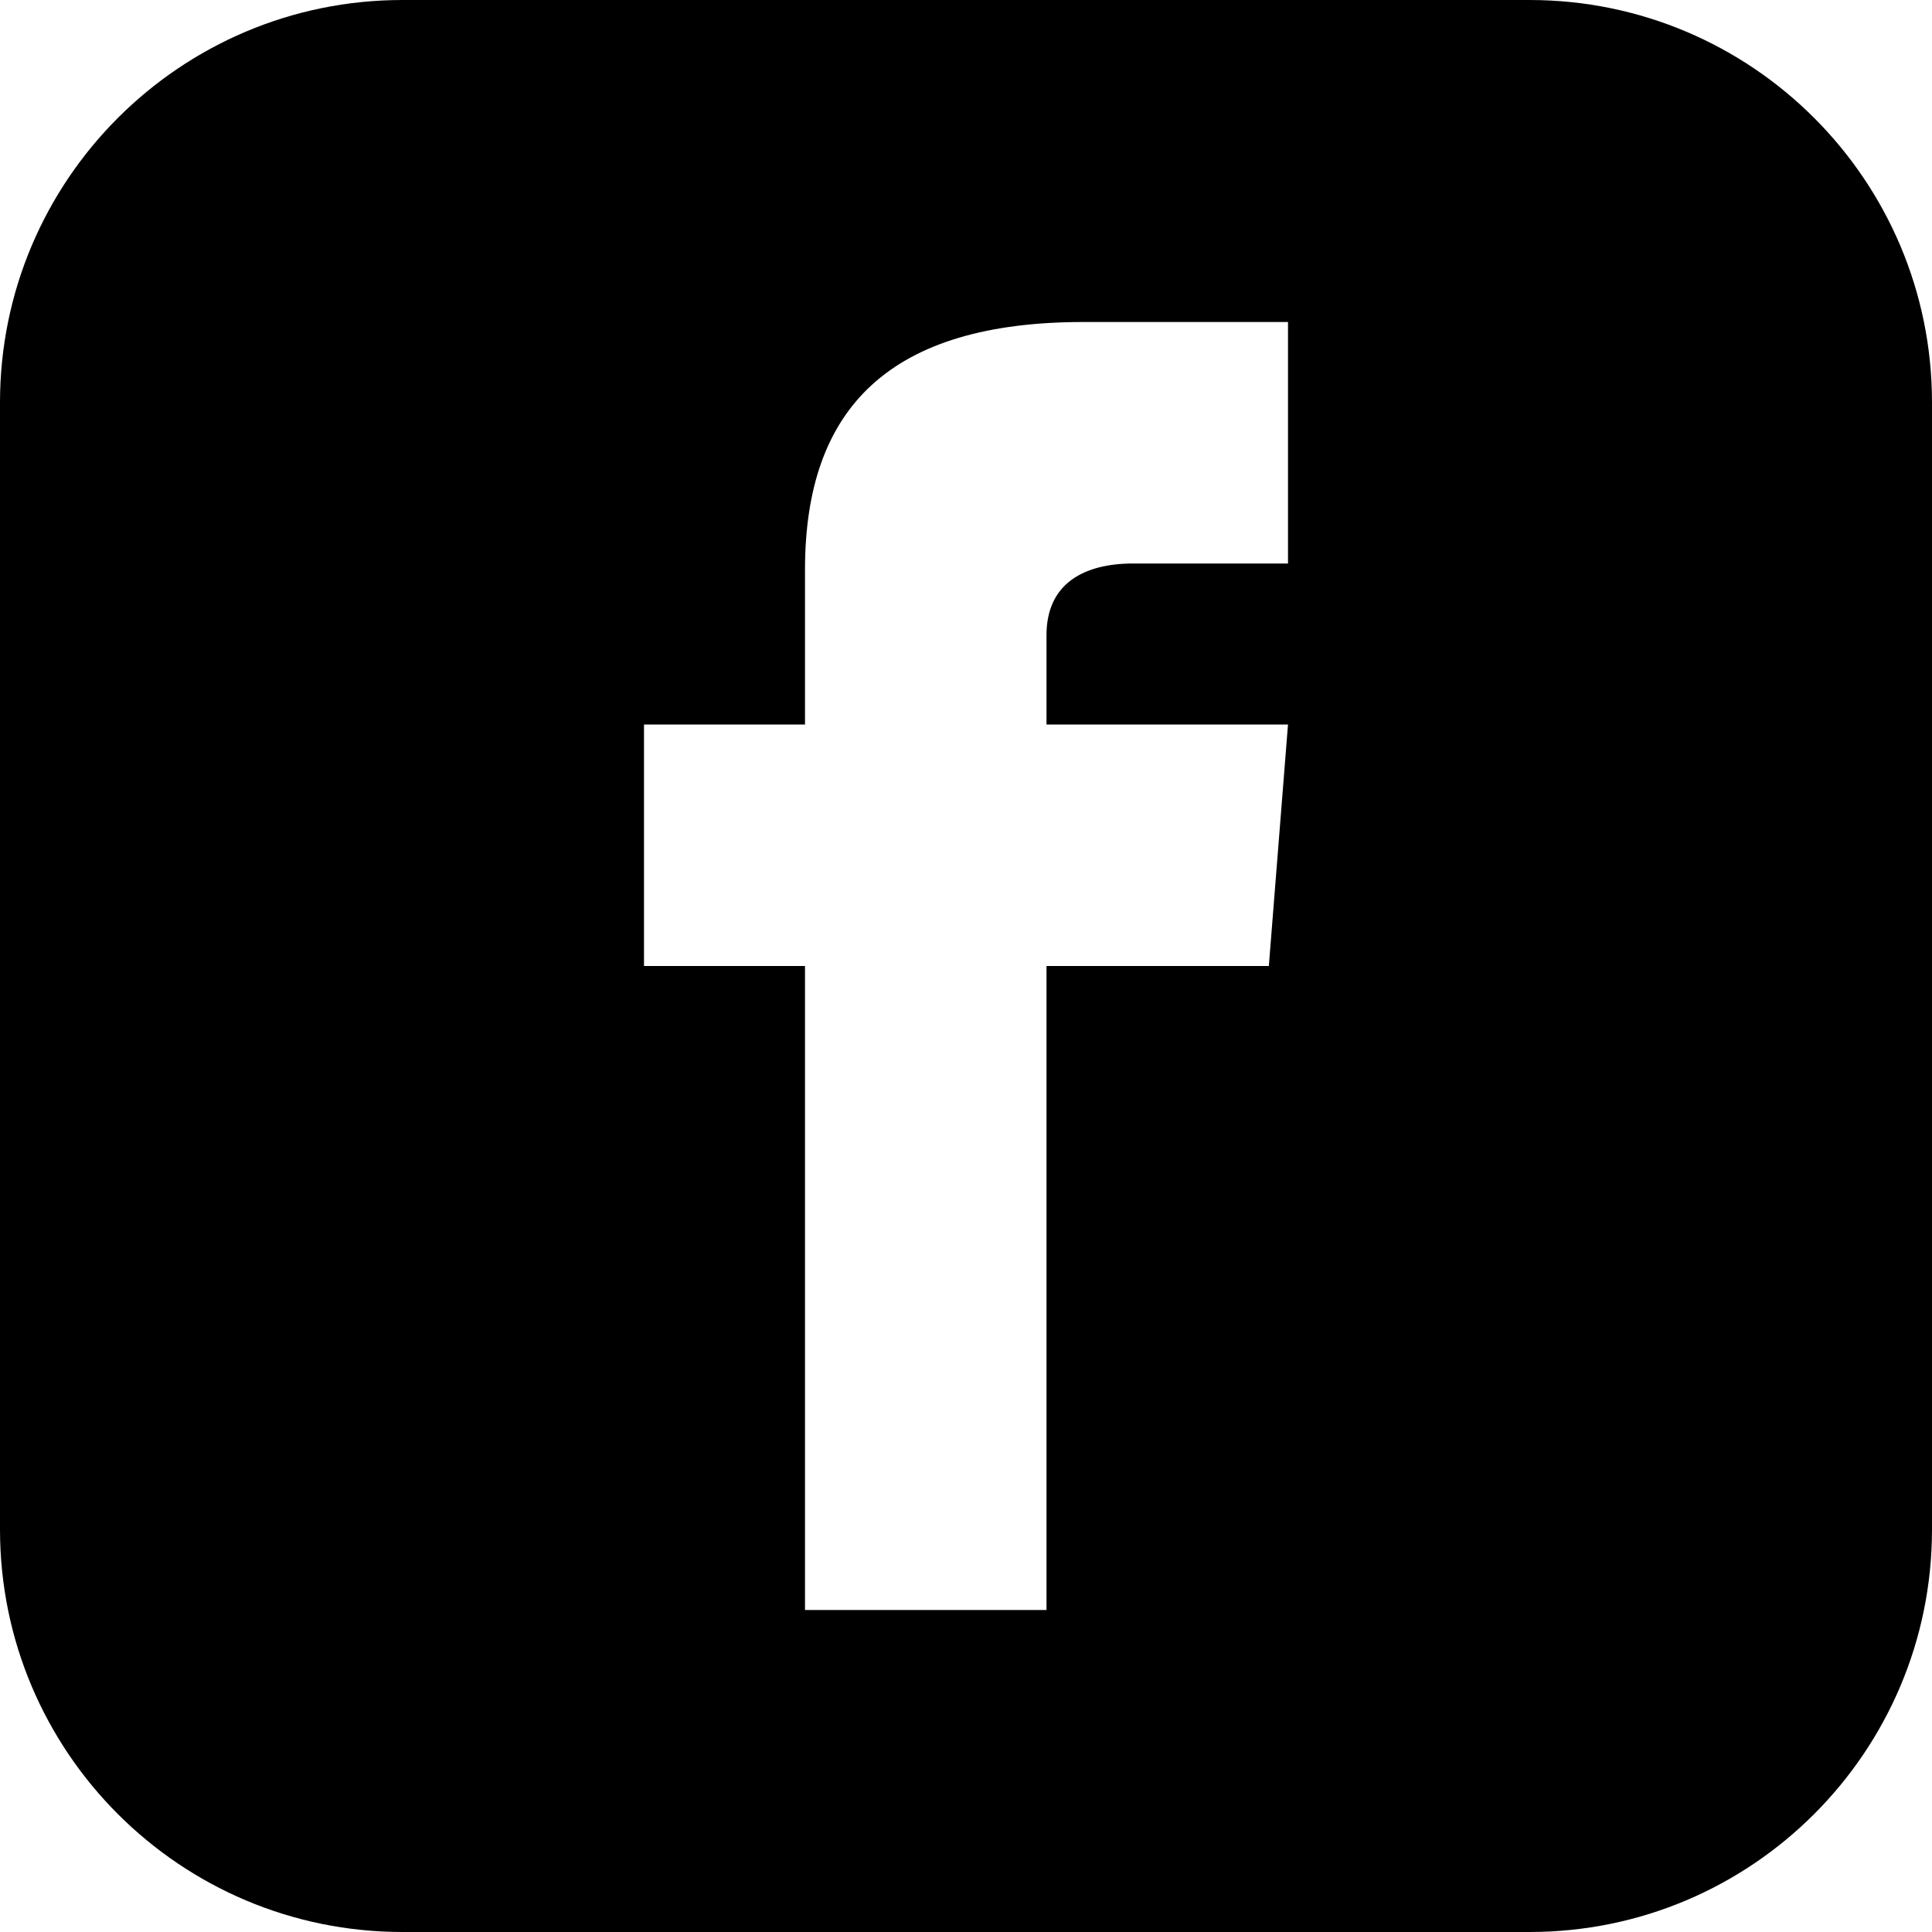
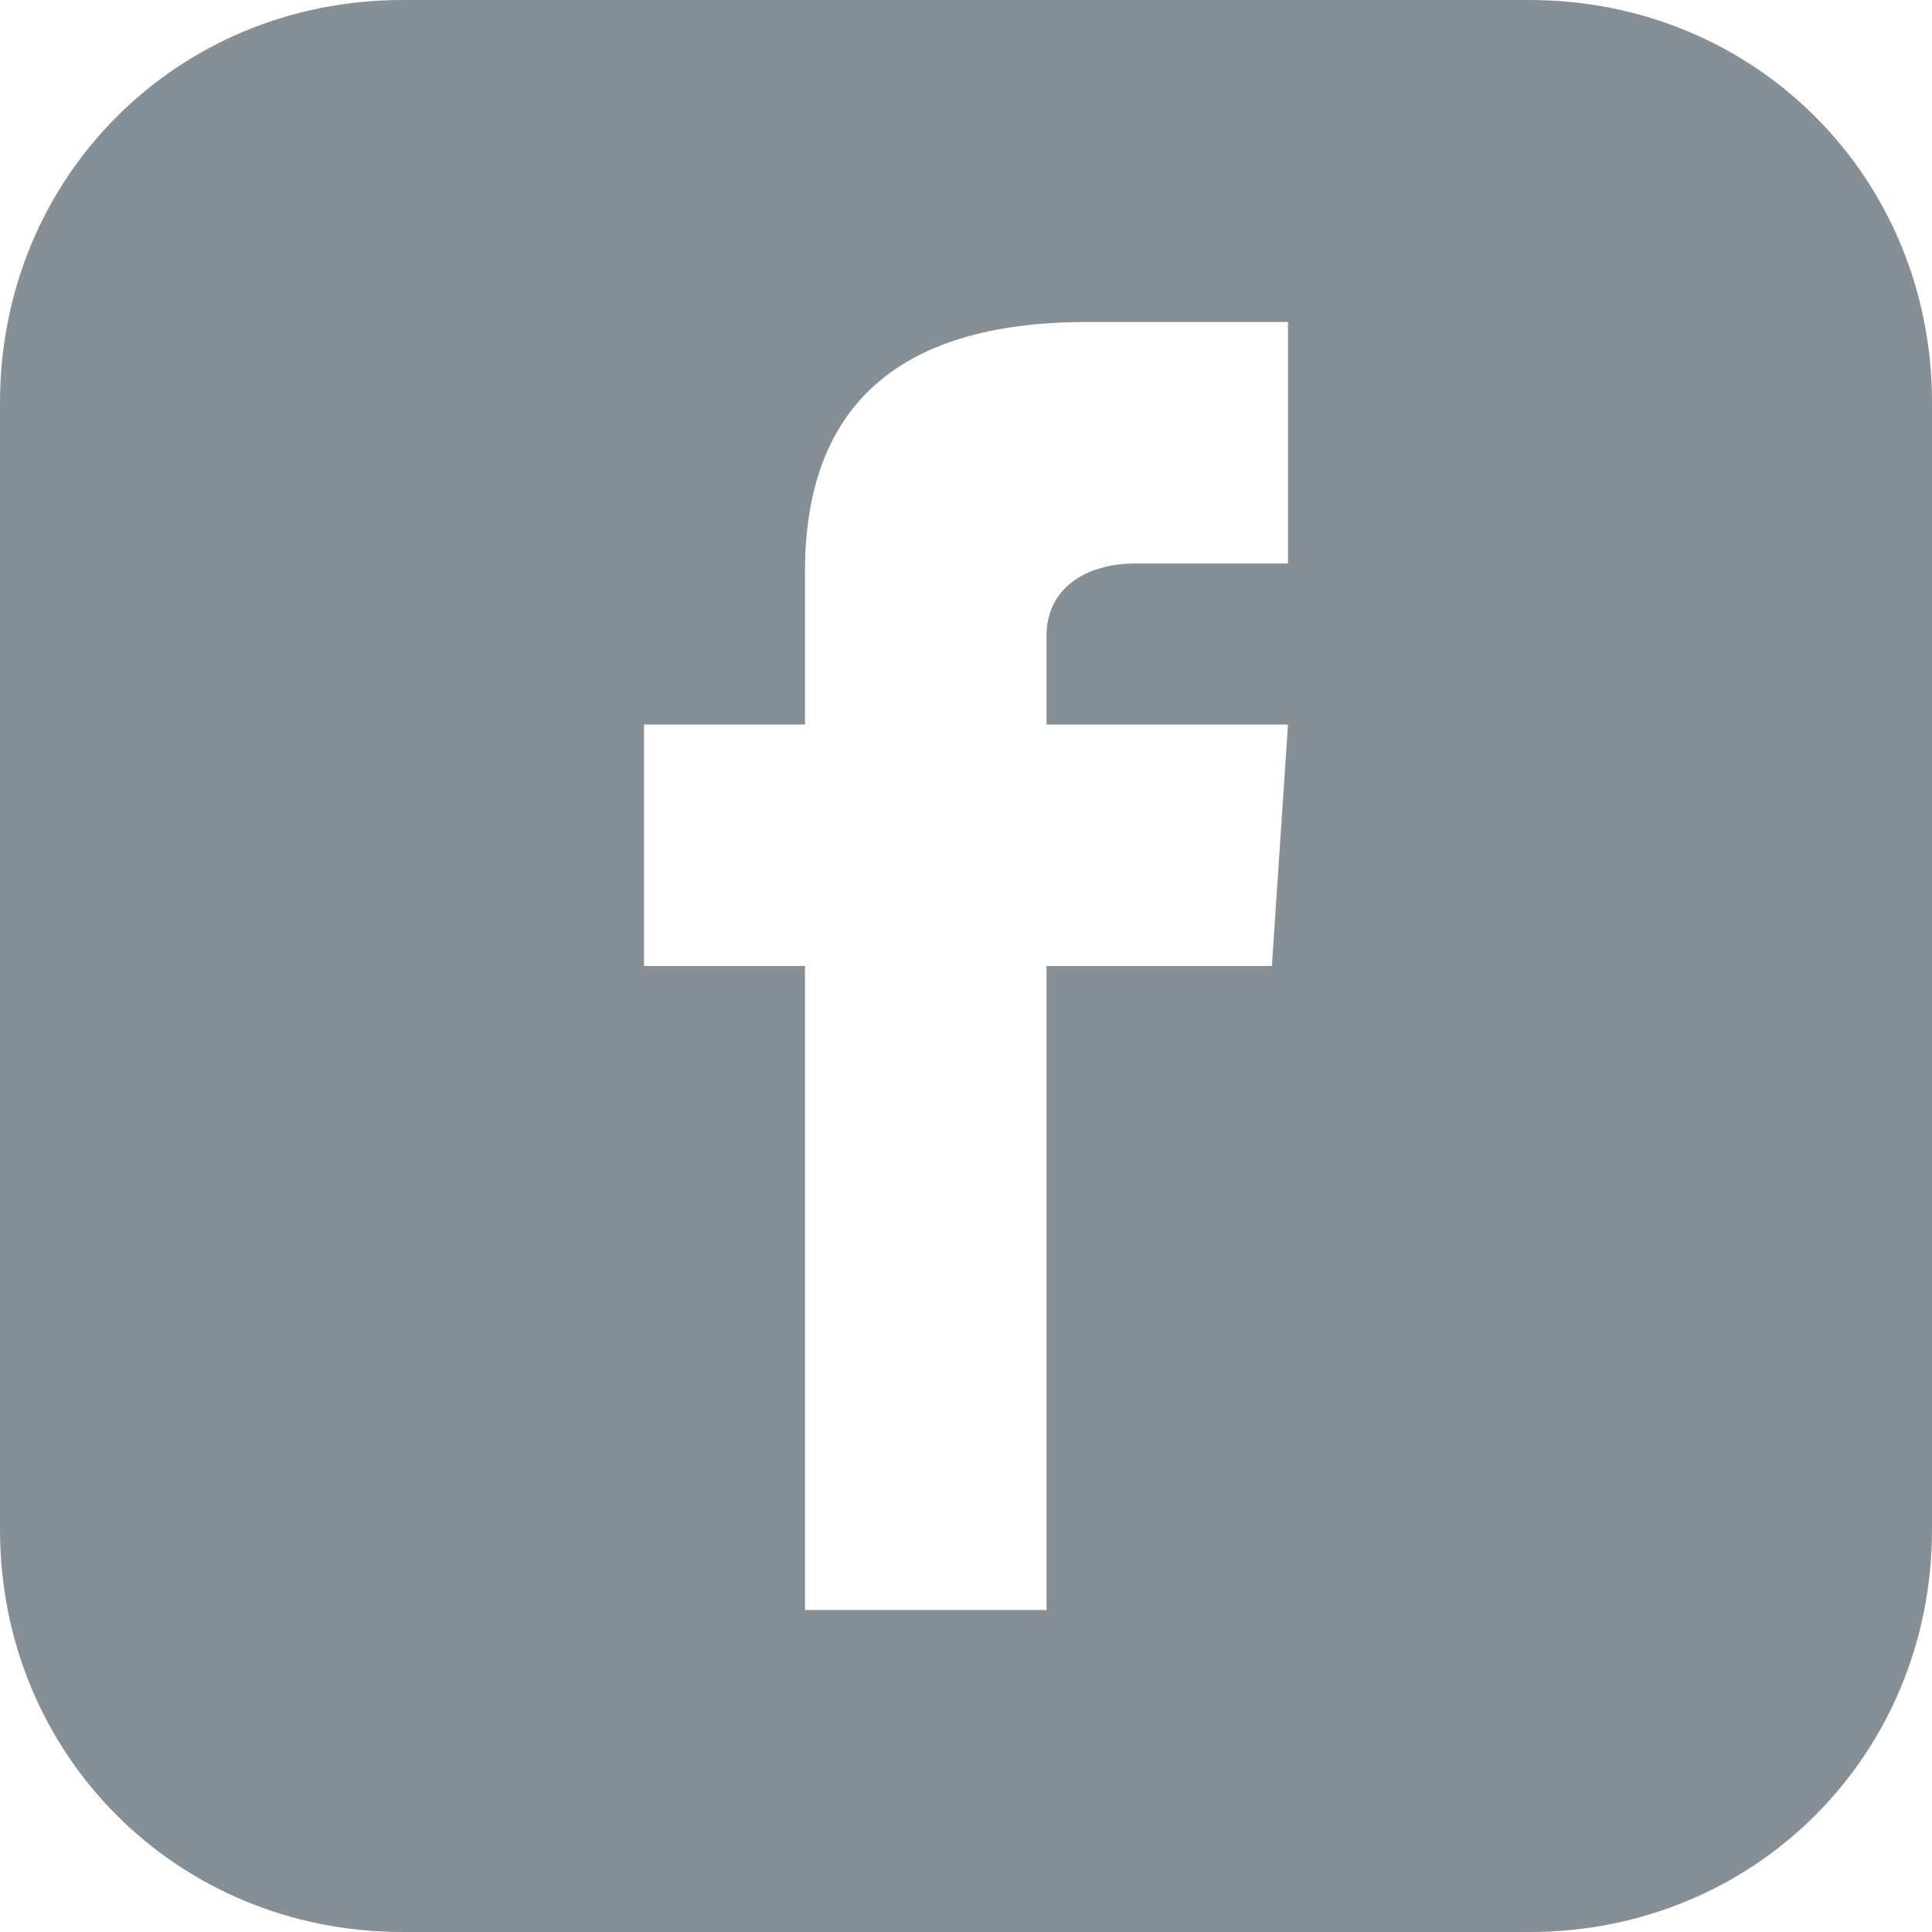
- <svg xmlns="http://www.w3.org/2000/svg" width="24" height="24" viewBox="0 0 24 24">
-   <path d="M19 0h-14c-2.761 0-5 2.239-5 5v14c0 2.761 2.239 5 5 5h14c2.762 0 5-2.239 5-5v-14c0-2.761-2.238-5-5-5zm-3 7h-1.924c-.615 0-1.076.252-1.076.889v1.111h3l-.238 3h-2.762v8h-3v-8h-2v-3h2v-1.923c0-2.022 1.064-3.077 3.461-3.077h2.539v3z" />
+ <svg xmlns="http://www.w3.org/2000/svg" version="1.1" id="Layer_1" x="0px" y="0px" viewBox="0 0 24 24" style="enable-background:new 0 0 24 24;" xml:space="preserve">
+   <style type="text/css">
+ 	.st0{fill:#868E96;}
+ </style>
+   <path class="st0" d="M19,0H5C2.2,0,0,2.2,0,5v14c0,2.8,2.2,5,5,5h14c2.8,0,5-2.2,5-5V5C24,2.2,21.8,0,19,0z M16,7h-1.9  C13.5,7,13,7.3,13,7.9V9h3l-0.2,3H13v8h-3v-8H8V9h2V7.1c0-2,1.1-3.1,3.5-3.1H16V7z" />
</svg>
